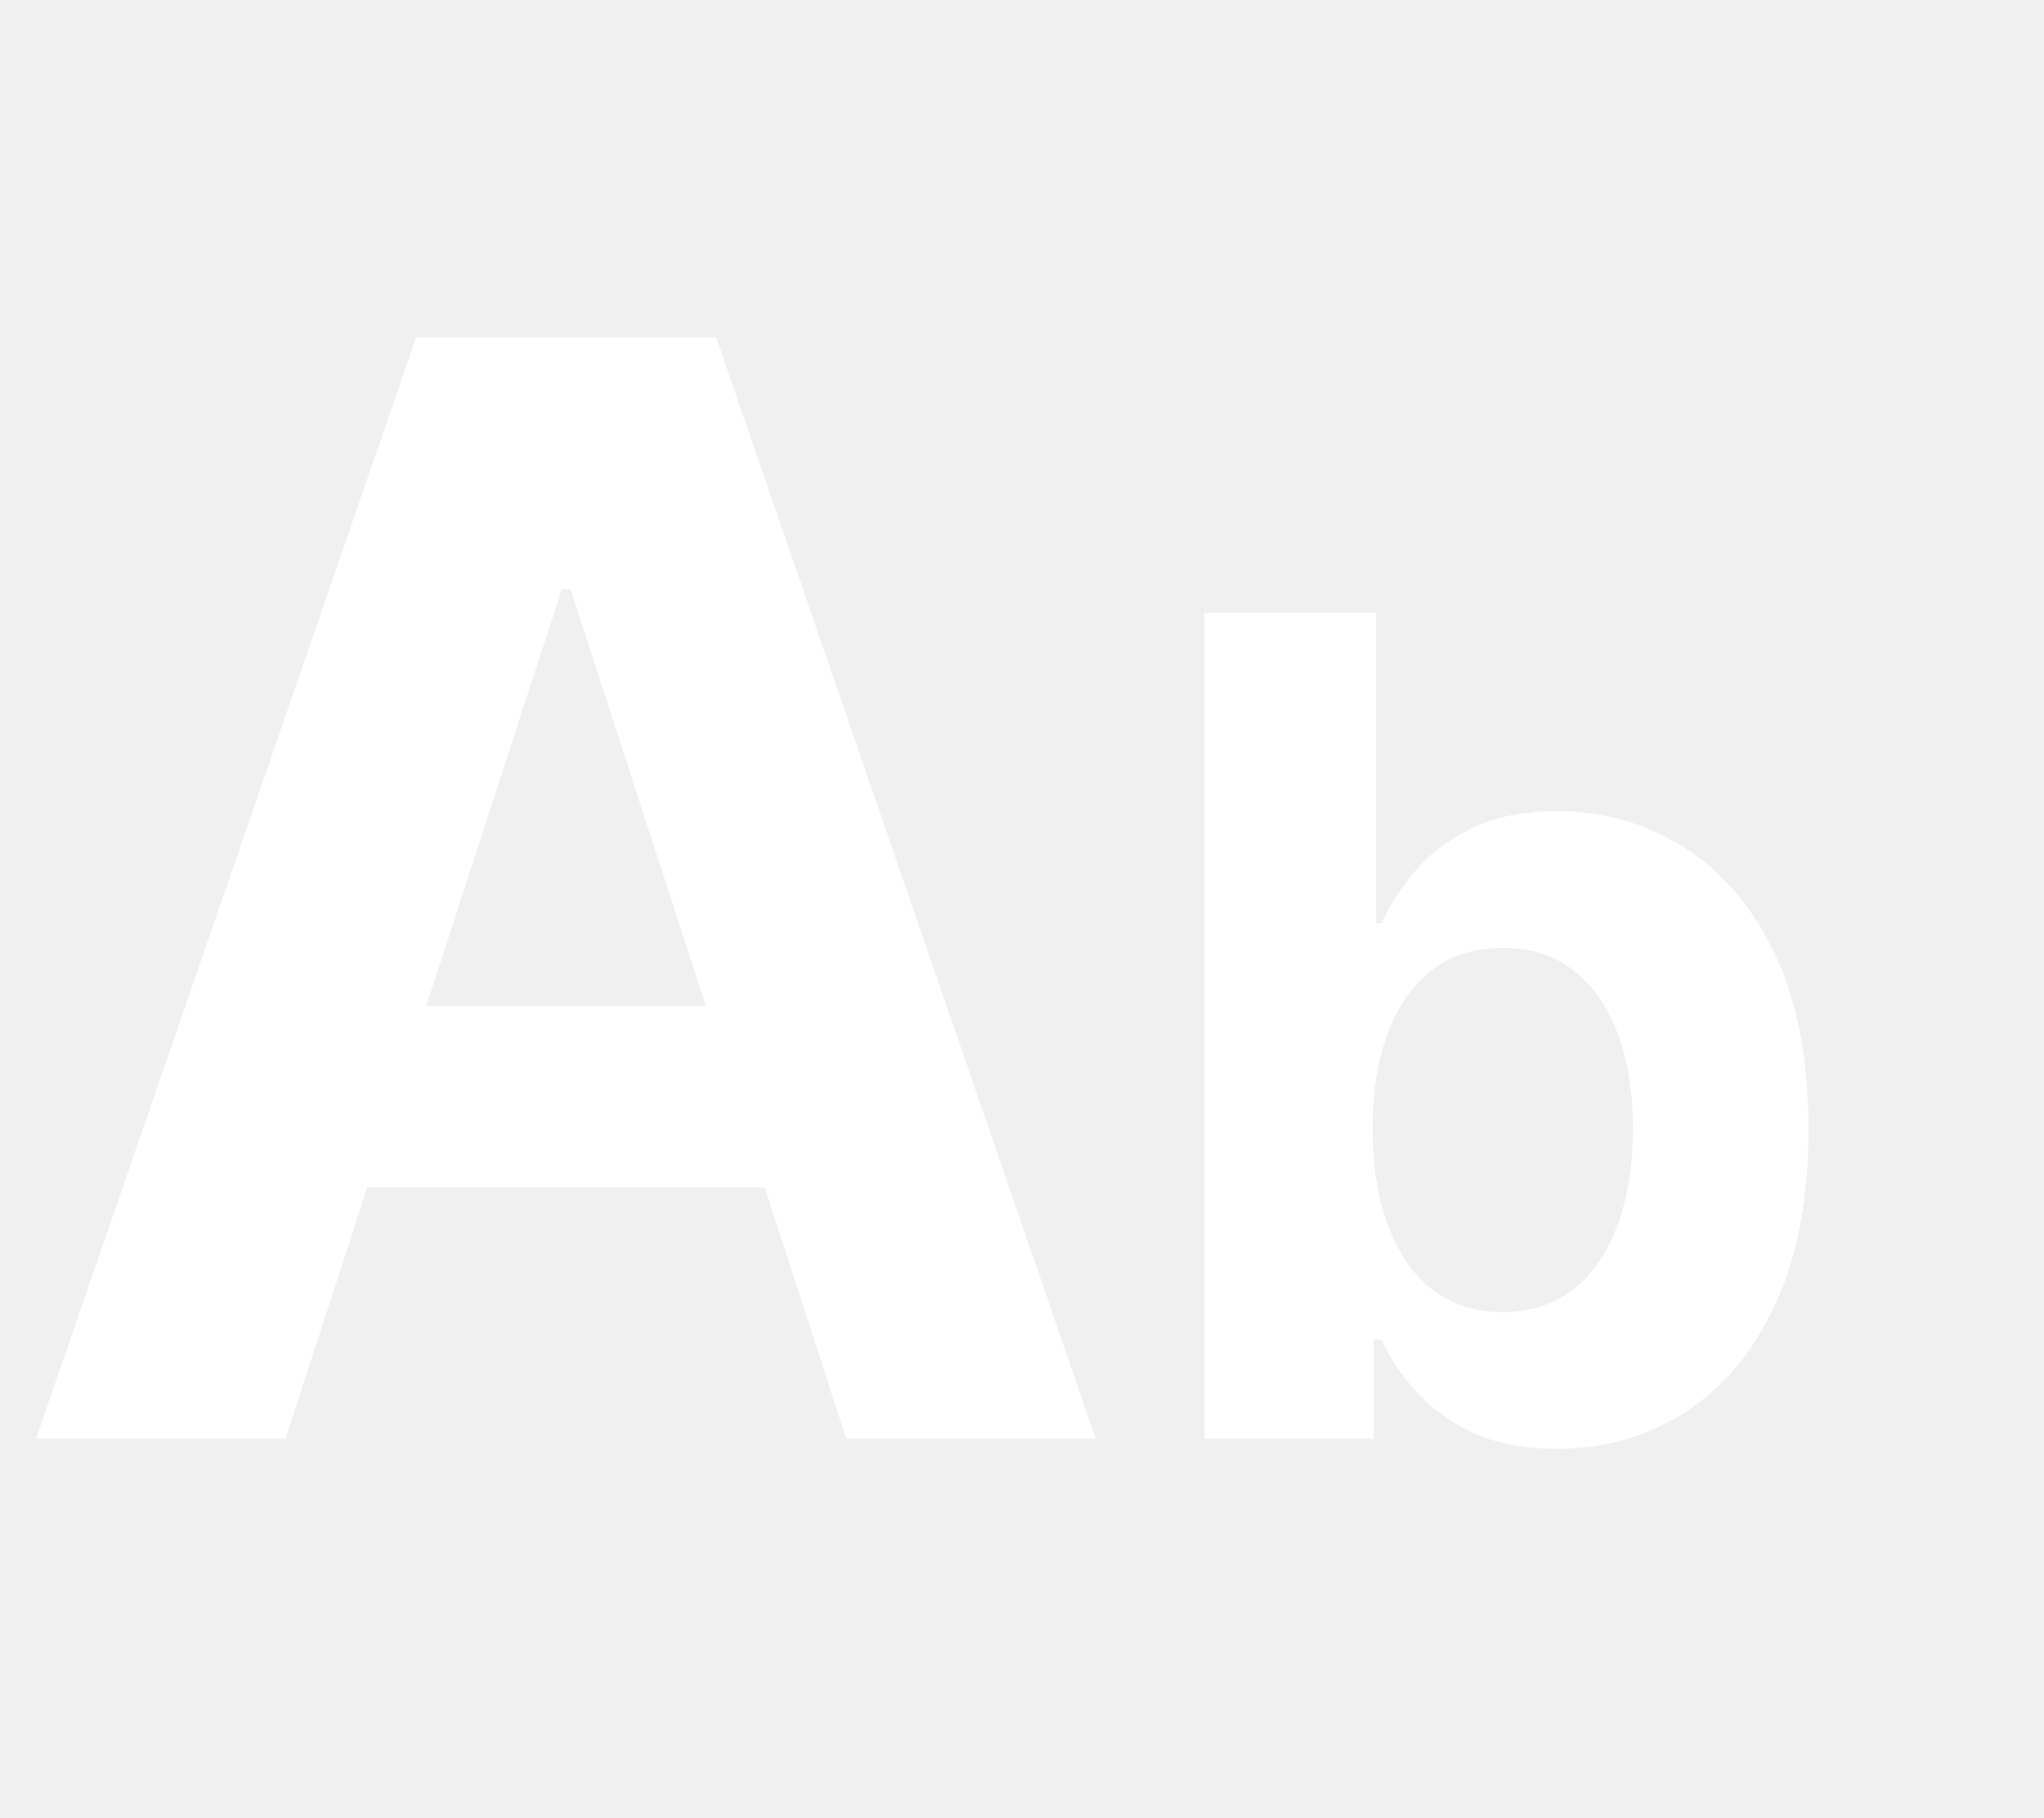
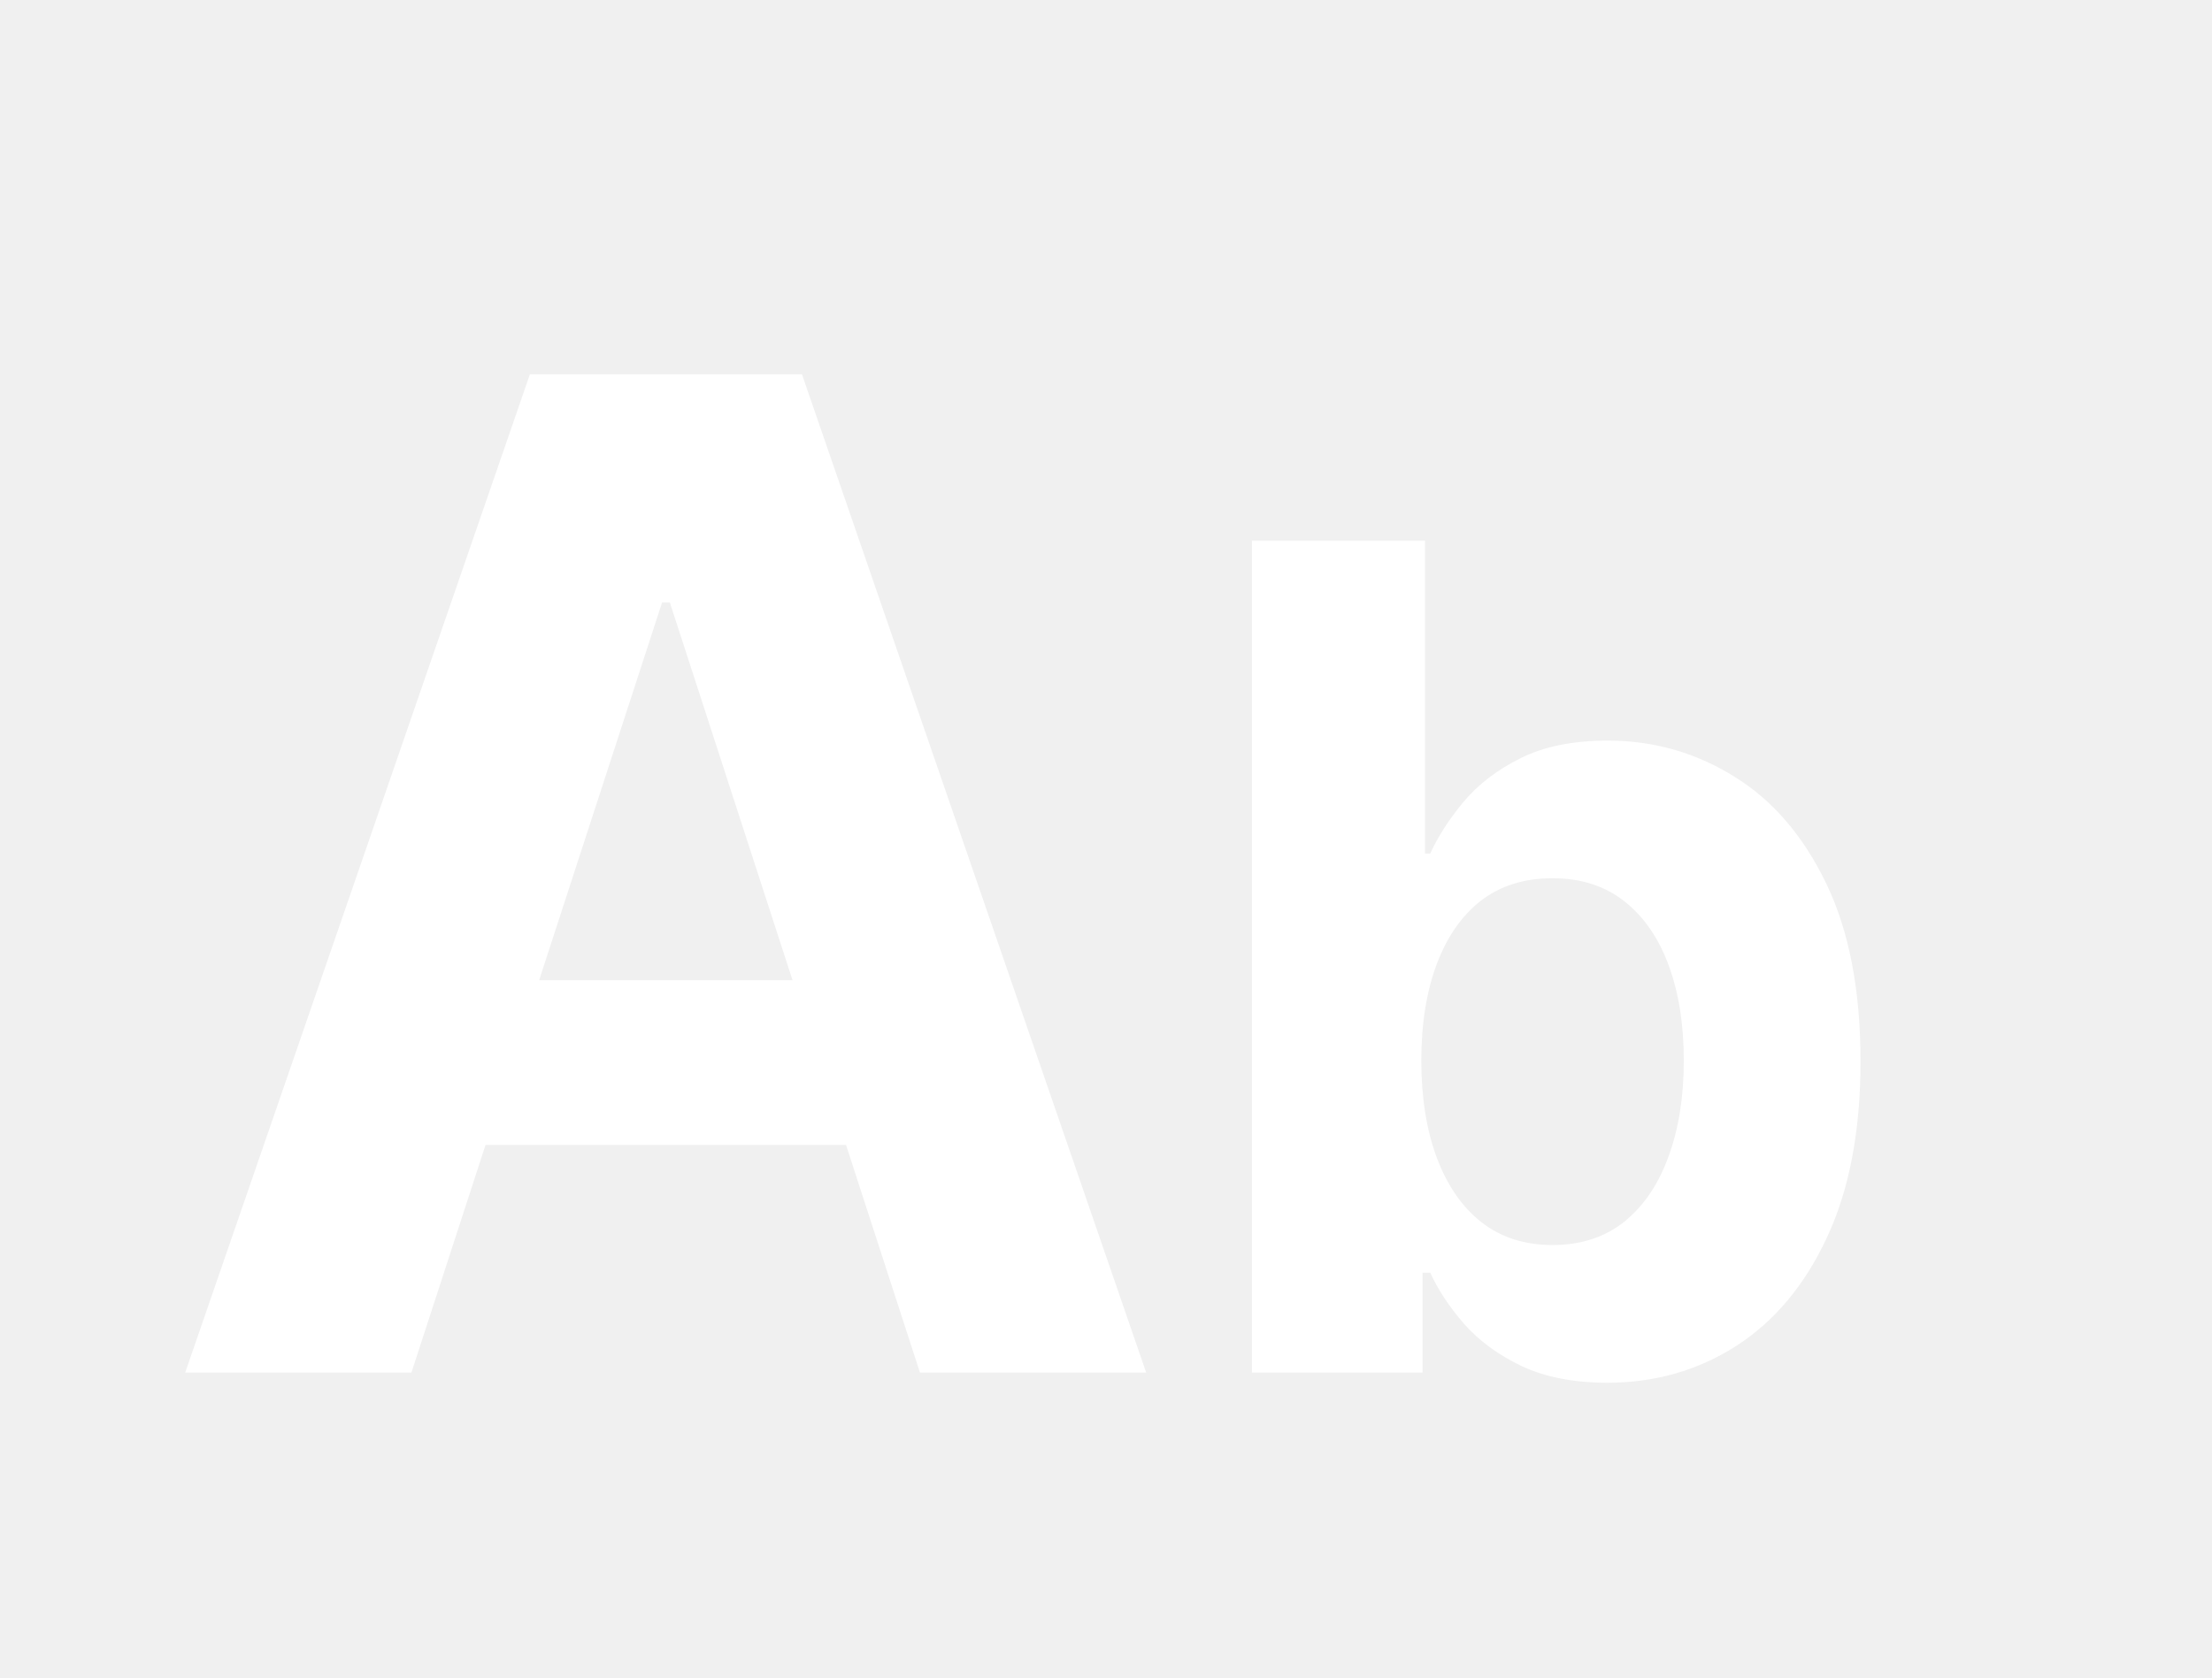
- <svg xmlns="http://www.w3.org/2000/svg" width="27" height="24" viewBox="0 0 27 24" fill="none">
-   <path d="M3.771 19H0.476L5.497 4.455H9.46L14.474 19H11.179L7.536 7.778H7.422L3.771 19ZM3.565 13.283H11.349V15.683H3.565V13.283ZM15.909 19V8.091H18.178V12.193H18.247C18.347 11.972 18.491 11.749 18.679 11.521C18.871 11.29 19.119 11.099 19.425 10.946C19.734 10.79 20.117 10.712 20.575 10.712C21.172 10.712 21.722 10.868 22.227 11.18C22.731 11.489 23.134 11.956 23.436 12.581C23.738 13.203 23.889 13.982 23.889 14.92C23.889 15.832 23.741 16.603 23.446 17.232C23.155 17.857 22.758 18.331 22.253 18.654C21.753 18.973 21.191 19.133 20.57 19.133C20.13 19.133 19.755 19.06 19.446 18.915C19.141 18.769 18.89 18.586 18.695 18.366C18.5 18.142 18.351 17.917 18.247 17.69H18.146V19H15.909ZM18.13 14.909C18.13 15.396 18.198 15.82 18.333 16.182C18.468 16.544 18.663 16.827 18.919 17.029C19.174 17.228 19.485 17.327 19.851 17.327C20.22 17.327 20.533 17.226 20.788 17.024C21.044 16.818 21.238 16.534 21.369 16.172C21.504 15.806 21.571 15.385 21.571 14.909C21.571 14.437 21.506 14.021 21.374 13.663C21.243 13.304 21.049 13.023 20.794 12.821C20.538 12.619 20.224 12.517 19.851 12.517C19.482 12.517 19.169 12.615 18.913 12.81C18.661 13.006 18.468 13.283 18.333 13.641C18.198 14 18.13 14.423 18.13 14.909Z" fill="white" />
+ <svg xmlns="http://www.w3.org/2000/svg" width="29" height="22" viewBox="0 0 29 22" fill="none">
+   <path d="M5.394 18H2.428L6.947 4.909H10.514L15.027 18H12.061L8.782 7.901H8.68L5.394 18ZM5.209 12.854H12.214V15.015H5.209V12.854ZM16.413 18V7.091H18.682V11.193H18.751C18.851 10.972 18.995 10.749 19.183 10.521C19.375 10.29 19.623 10.099 19.929 9.946C20.238 9.79 20.621 9.712 21.079 9.712C21.676 9.712 22.226 9.868 22.73 10.18C23.235 10.489 23.638 10.956 23.94 11.581C24.241 12.203 24.392 12.982 24.392 13.92C24.392 14.832 24.245 15.603 23.95 16.232C23.659 16.857 23.261 17.331 22.757 17.654C22.256 17.973 21.695 18.133 21.074 18.133C20.634 18.133 20.259 18.06 19.95 17.915C19.645 17.769 19.394 17.586 19.199 17.366C19.004 17.142 18.854 16.917 18.751 16.69H18.65V18H16.413ZM18.634 13.909C18.634 14.396 18.702 14.82 18.837 15.182C18.972 15.544 19.167 15.827 19.423 16.029C19.678 16.228 19.989 16.327 20.355 16.327C20.724 16.327 21.037 16.226 21.292 16.024C21.548 15.818 21.741 15.534 21.873 15.171C22.008 14.806 22.075 14.385 22.075 13.909C22.075 13.437 22.01 13.021 21.878 12.663C21.747 12.304 21.553 12.023 21.298 11.821C21.042 11.619 20.728 11.517 20.355 11.517C19.985 11.517 19.673 11.615 19.417 11.81C19.165 12.006 18.972 12.283 18.837 12.641C18.702 13 18.634 13.423 18.634 13.909Z" fill="white" />
</svg>
